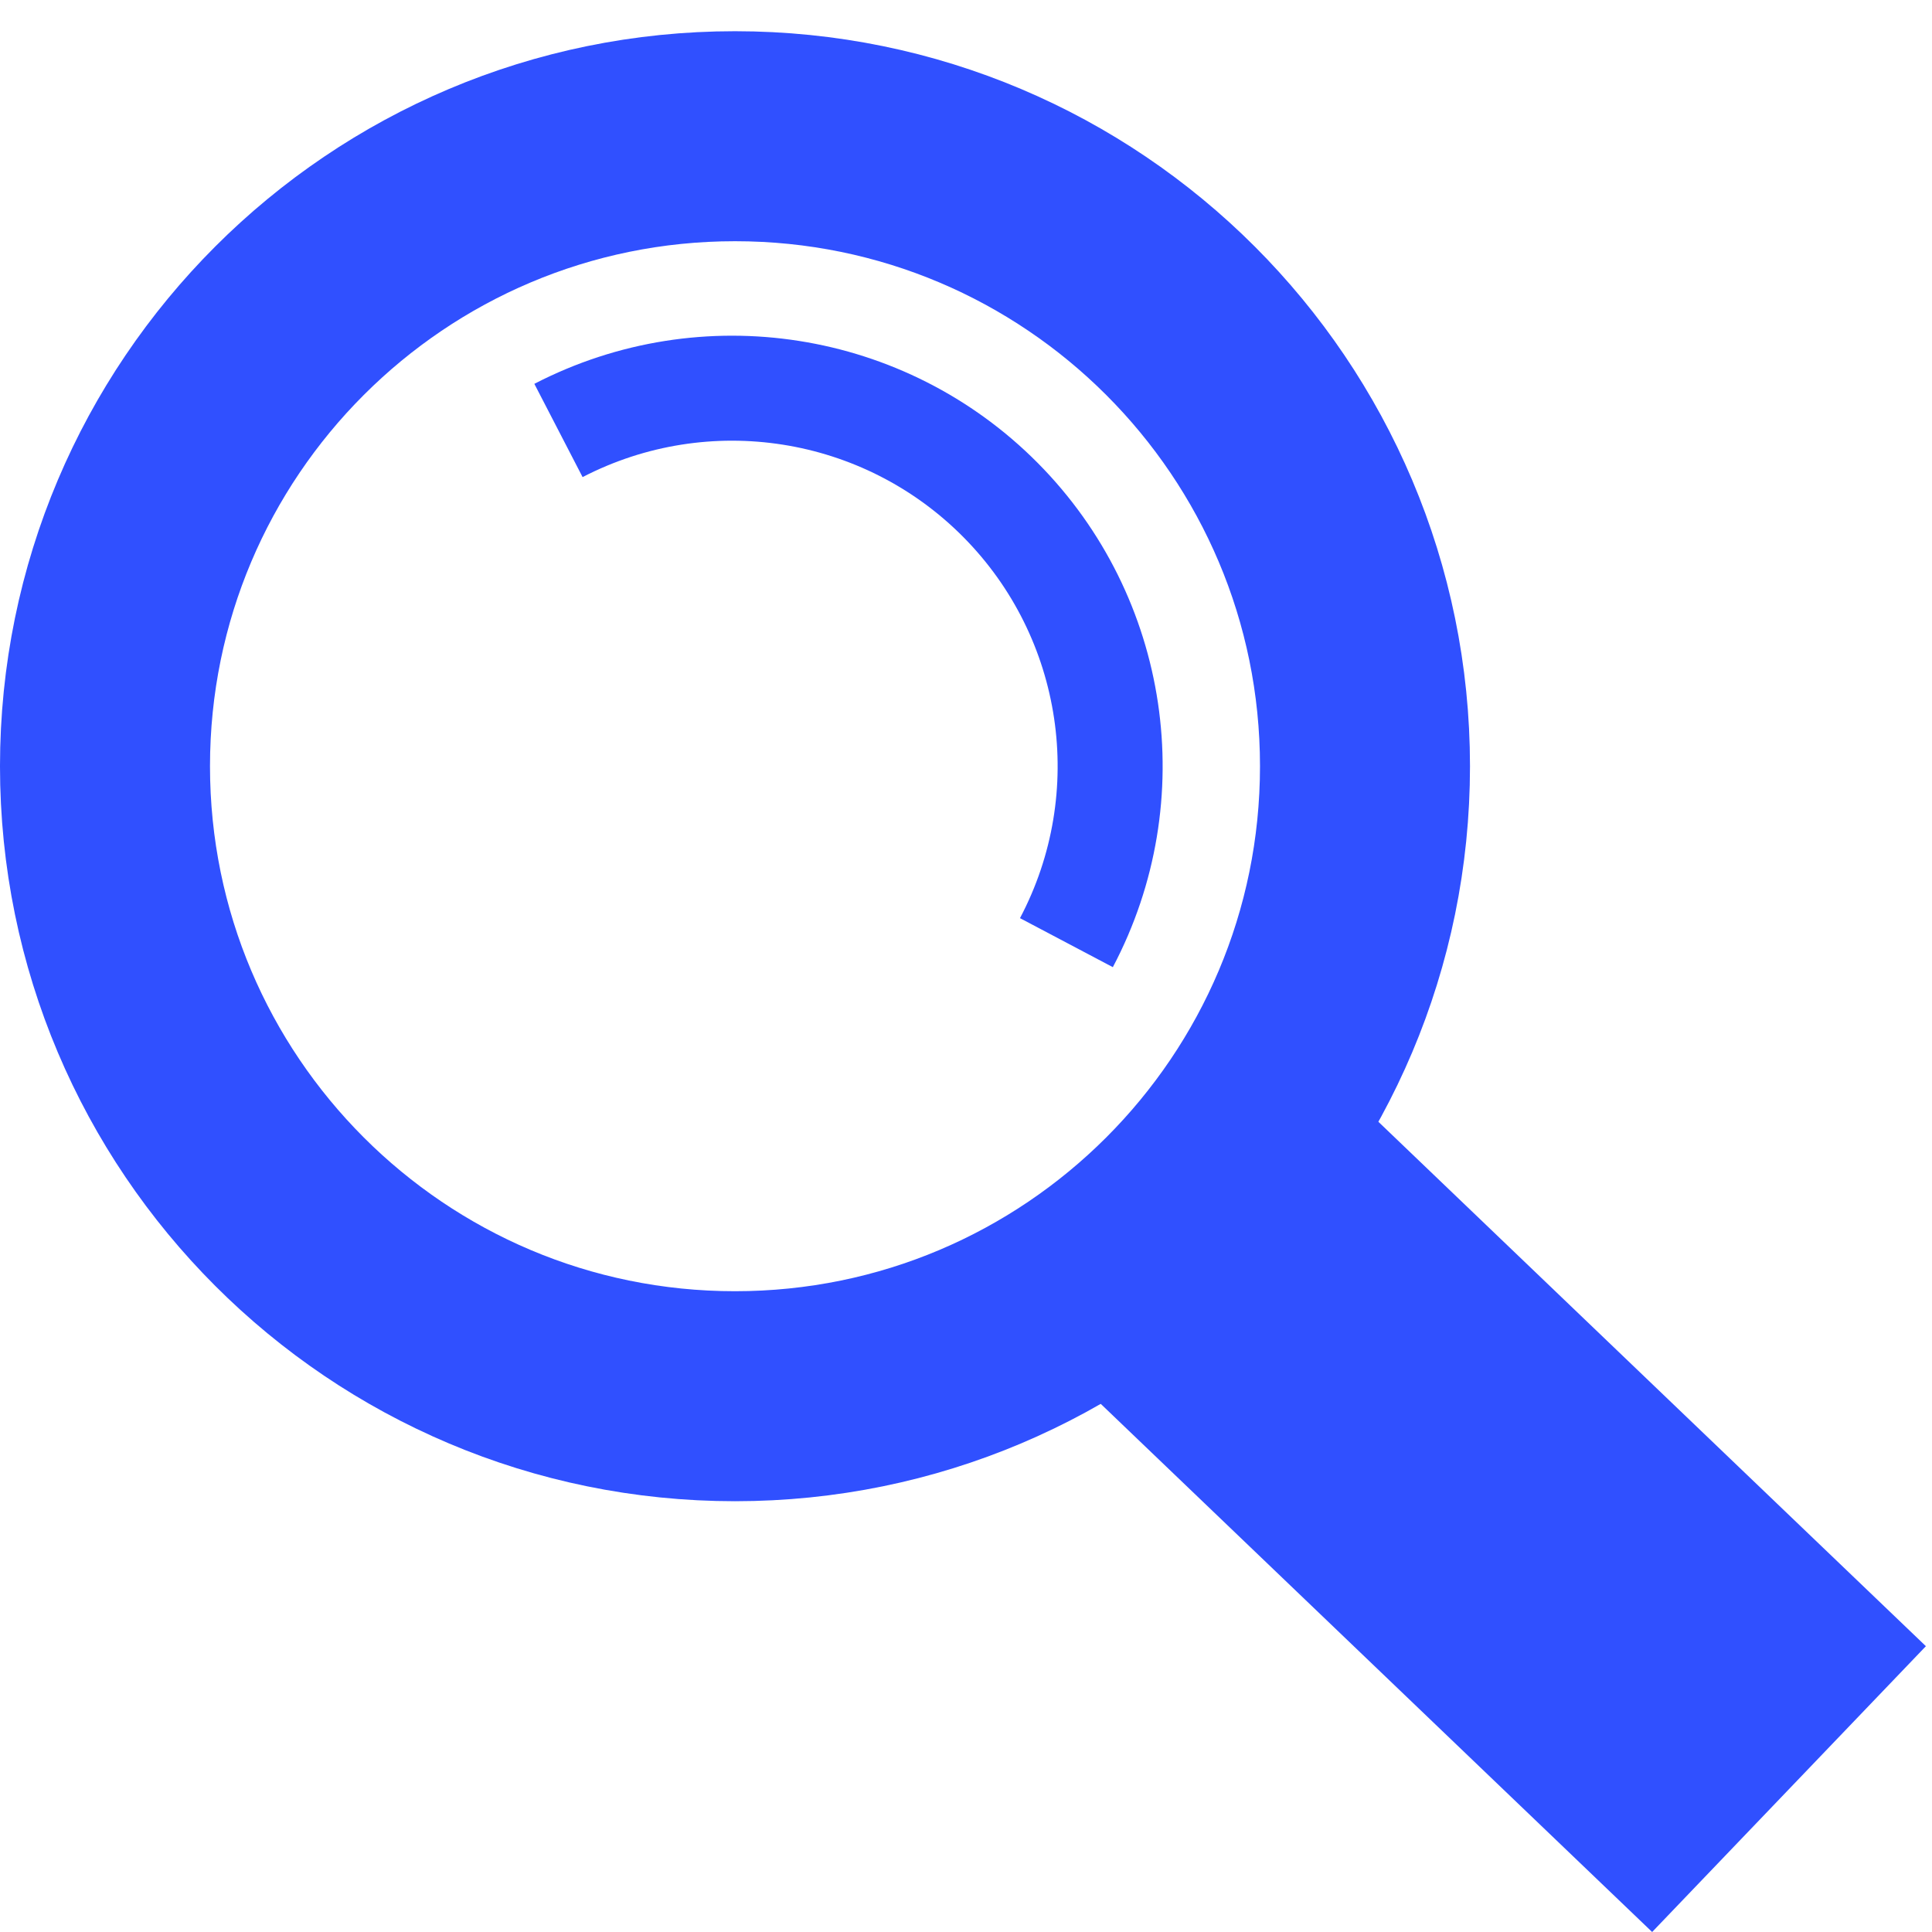
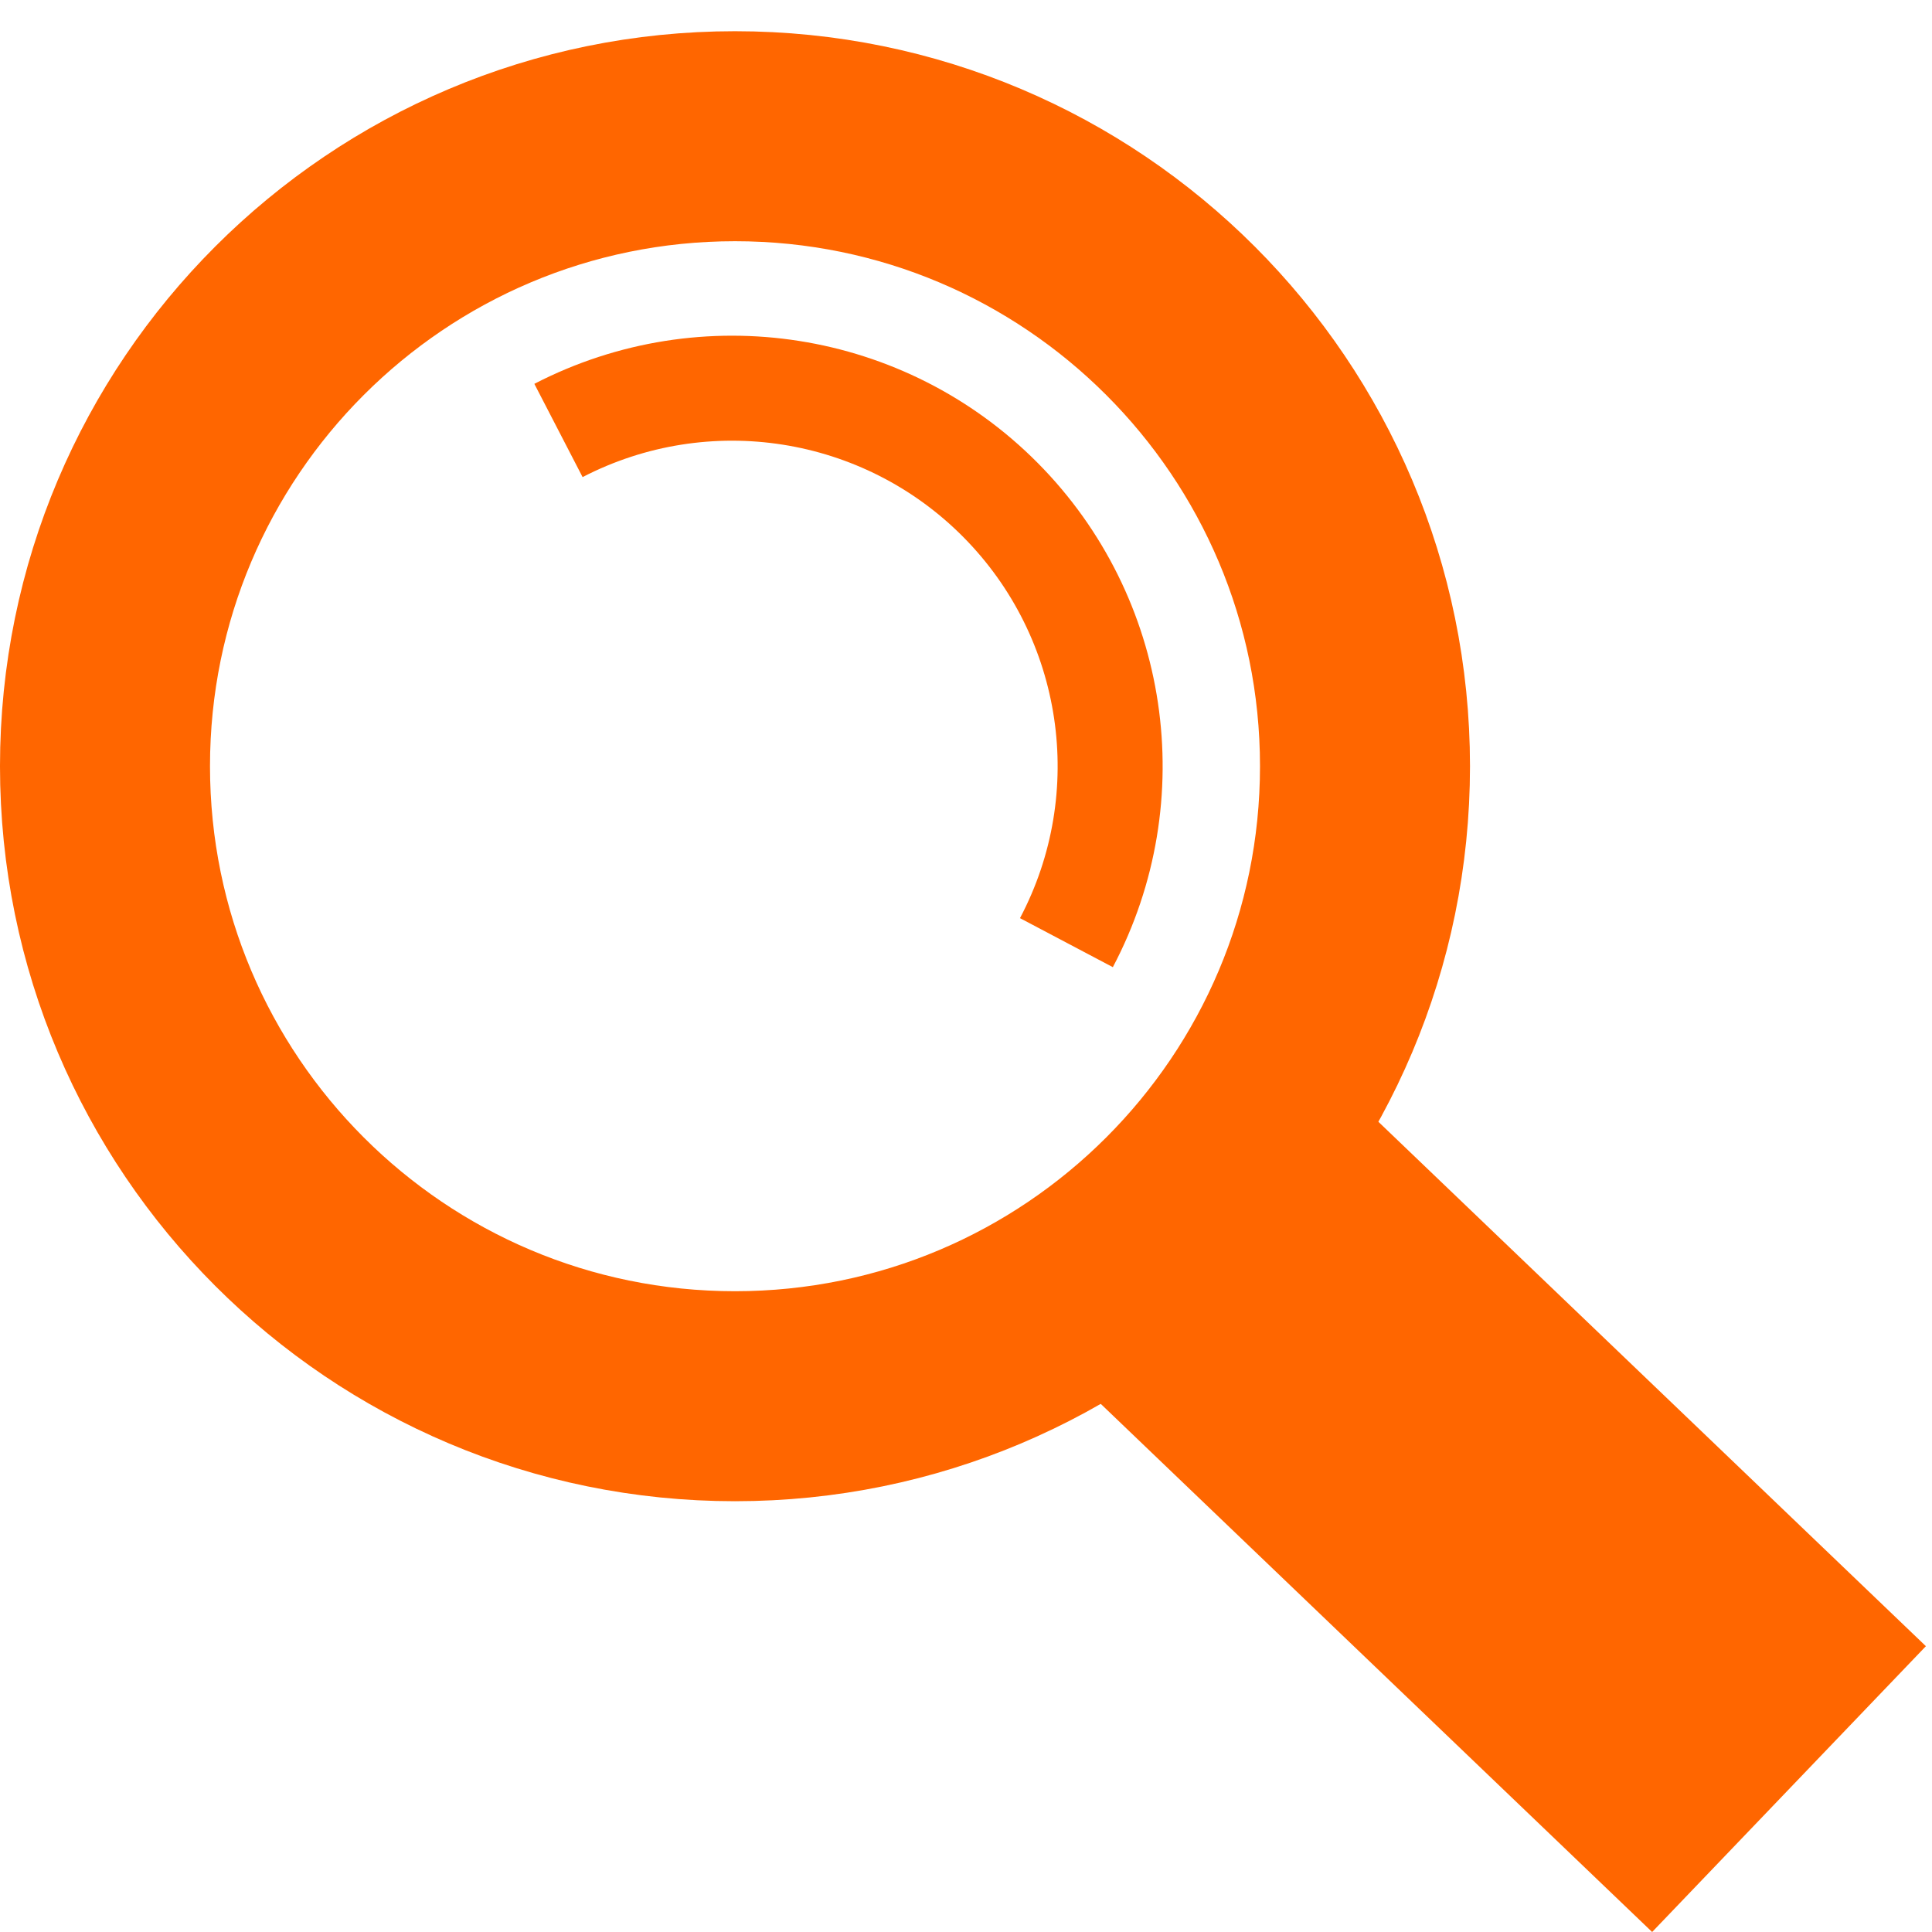
<svg xmlns="http://www.w3.org/2000/svg" id="svg8" version="1.1" viewBox="0 0 92 92" height="92mm" width="92mm">
  <defs id="defs2" />
  <g transform="translate(-40.9213,-17.41653)" id="layer1">
    <circle r="0" style="fill:none;stroke:#000000;stroke-width:12;stroke-miterlimit:4;stroke-dasharray:none;stroke-opacity:1" cy="92" cx="75" id="path3713" />
-     <circle r="30" cy="53.903" cx="75.921" id="path834" style="fill:none;fill-opacity:1;stroke:#3050ff;stroke-width:10;stroke-miterlimit:4;stroke-dasharray:none;stroke-opacity:1" />
-     <path d="m 67.515,37.915 a 18,18 0 0 1 21.051,3.312 18,18 0 0 1 3.137,21.078" id="path852" style="fill:none;fill-opacity:1;stroke:#3050ff;stroke-width:5;stroke-miterlimit:4;stroke-dasharray:none;stroke-opacity:1" />
-     <rect transform="rotate(-46.23471)" ry="1.8669105e-13" y="122.09" x="3.706" height="39.963" width="18.846" id="rect912" style="opacity:1;fill:#3050ff;fill-opacity:1;stroke:none;stroke-width:8;stroke-miterlimit:4;stroke-dasharray:none;stroke-opacity:1" />
+     <circle r="30" cy="53.903" cx="75.921" id="path834" style="fill:none;fill-opacity:1;stroke:#ff6600;stroke-width:10;stroke-miterlimit:4;stroke-dasharray:none;stroke-opacity:1" />
+     <path d="m 67.515,37.915 a 18,18 0 0 1 21.051,3.312 18,18 0 0 1 3.137,21.078" id="path852" style="fill:none;fill-opacity:1;stroke:#ff6600;stroke-width:5;stroke-miterlimit:4;stroke-dasharray:none;stroke-opacity:1" />
+     <rect transform="rotate(-46.23471)" ry="1.8669105e-13" y="122.09" x="3.706" height="39.963" width="18.846" id="rect912" style="opacity:1;fill:#ff6600;fill-opacity:1;stroke:none;stroke-width:8;stroke-miterlimit:4;stroke-dasharray:none;stroke-opacity:1" />
  </g>
</svg>
